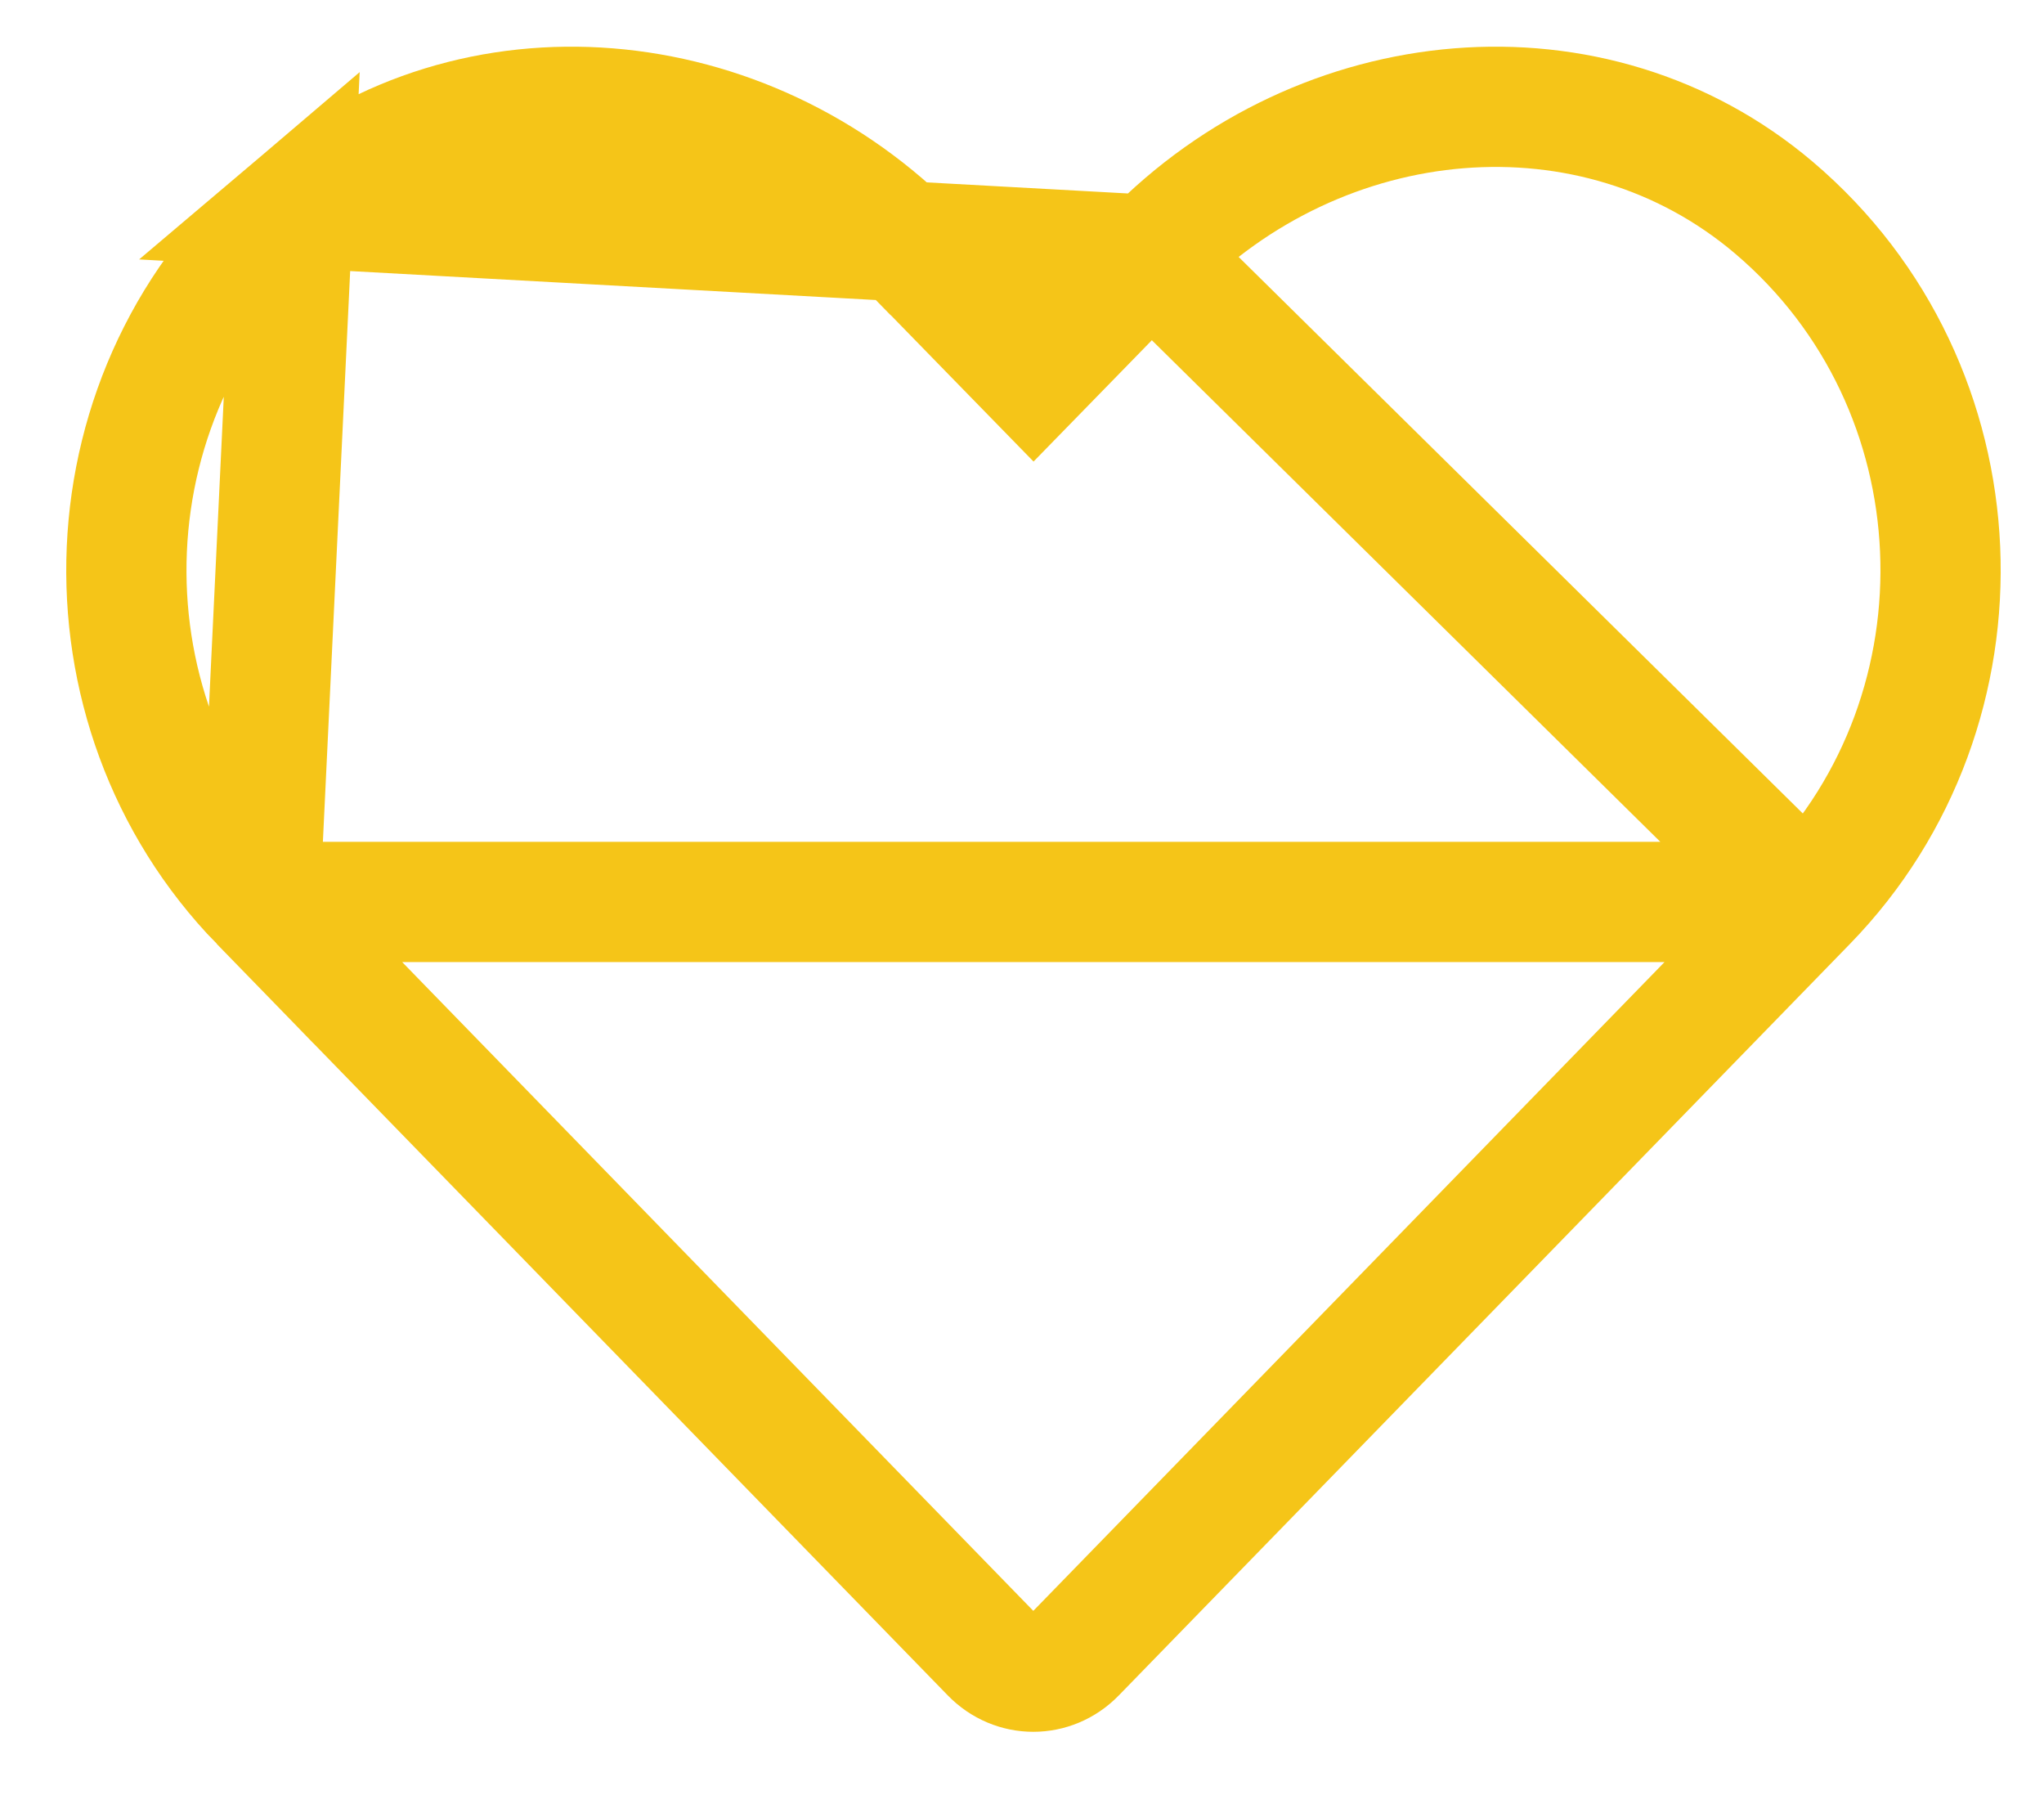
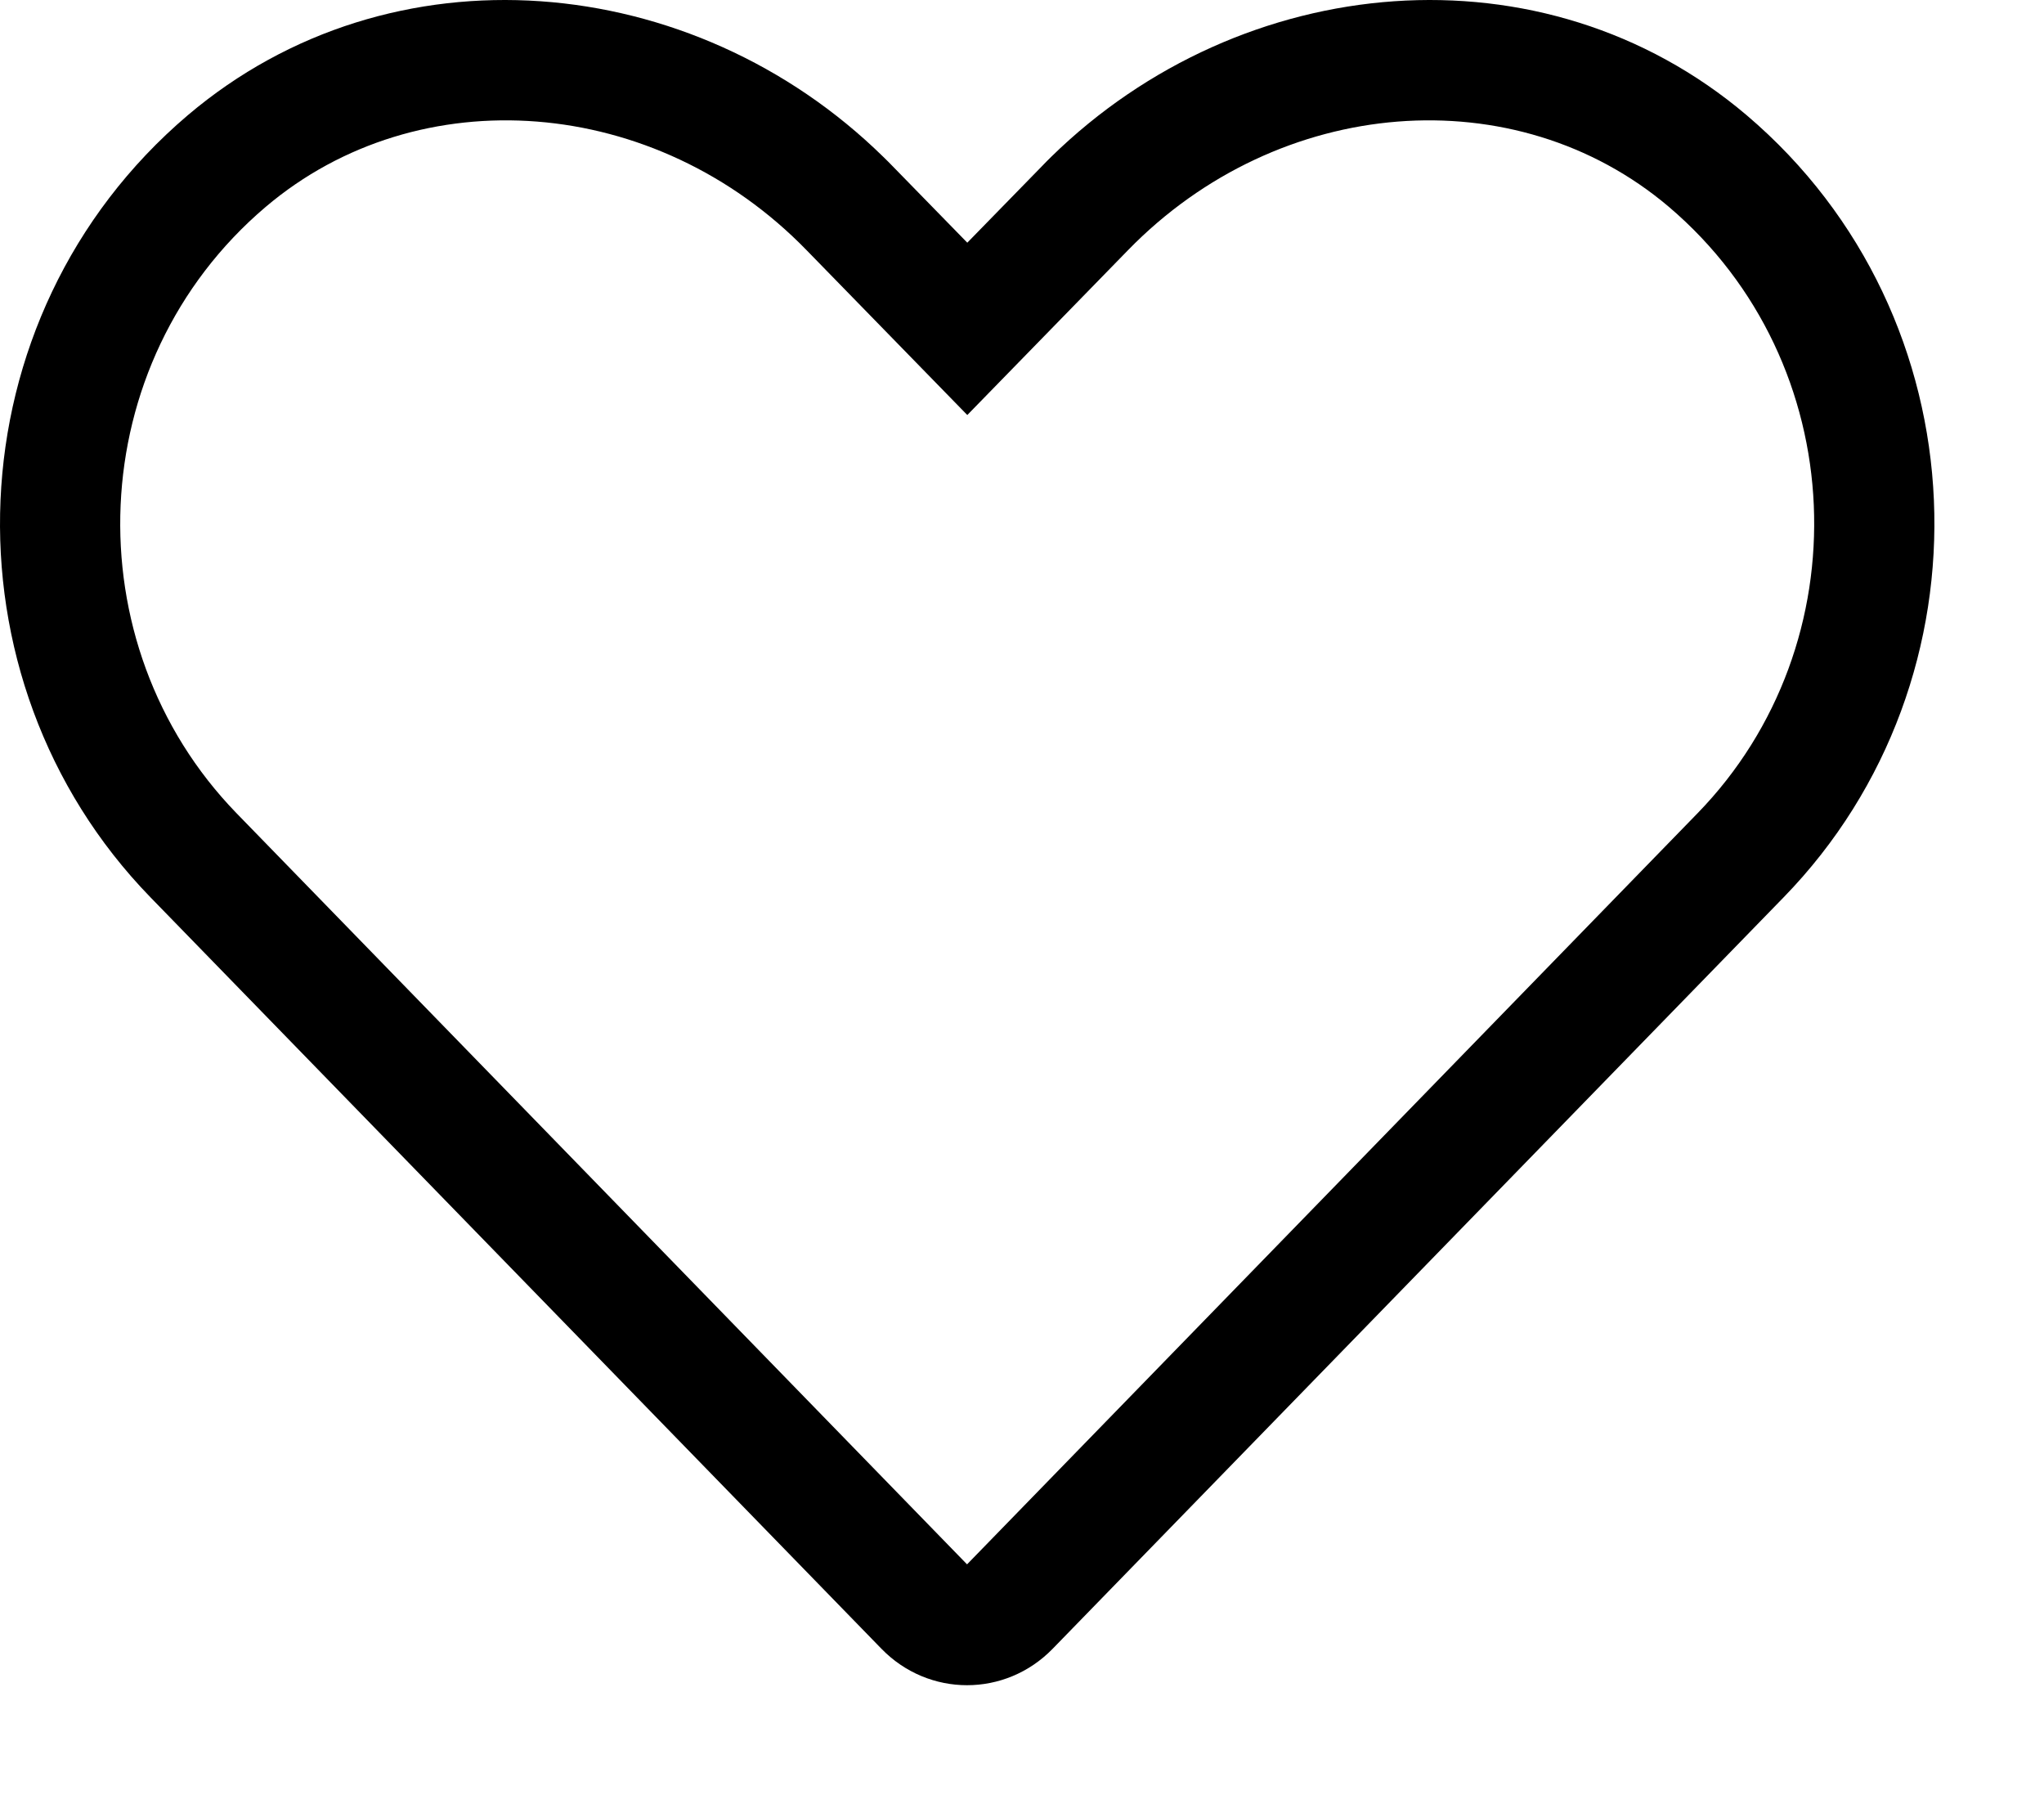
<svg xmlns="http://www.w3.org/2000/svg" width="17" height="15" viewBox="0 0 17 15" fill="none">
-   <path d="M9.573 2.12L9.573 2.12L8.954 2.755L8.596 3.122L8.238 2.755L7.619 2.12L7.618 2.12C6.202 0.663 3.935 0.456 2.437 1.727L9.573 2.12ZM9.573 2.12C10.992 0.663 13.256 0.456 14.754 1.727C16.504 3.213 16.598 5.887 15.028 7.5L15.028 7.5M9.573 2.12L15.028 7.5M15.028 7.5L8.947 13.749C8.947 13.749 8.947 13.749 8.947 13.749C8.751 13.951 8.437 13.951 8.241 13.749C8.241 13.749 8.241 13.749 8.241 13.749L2.161 7.5M15.028 7.5L2.161 7.5M2.161 7.5C0.593 5.887 0.687 3.214 2.437 1.727L2.161 7.5Z" stroke="#F5C518" />
+   <path fill-rule="evenodd" clip-rule="evenodd" d="M9.38 2.082L8.045 3.451L6.708 2.08C5.454 0.79 3.484 0.639 2.209 1.721C0.683 3.017 0.6 5.355 1.968 6.763L8.043 13.008L14.118 6.763C15.489 5.355 15.406 3.017 13.88 1.72C12.605 0.639 10.637 0.79 9.38 2.082ZM14.527 0.958C16.5 2.635 16.604 5.644 14.835 7.461L8.755 13.71C8.362 14.114 7.724 14.114 7.331 13.71L1.251 7.461C-0.515 5.644 -0.411 2.635 1.562 0.958C3.255 -0.478 5.762 -0.248 7.345 1.303C7.372 1.329 7.399 1.356 7.426 1.384L8.045 2.018L8.664 1.384C8.69 1.356 8.717 1.33 8.744 1.303C10.33 -0.248 12.834 -0.478 14.527 0.958Z" fill="black" />
</svg>
